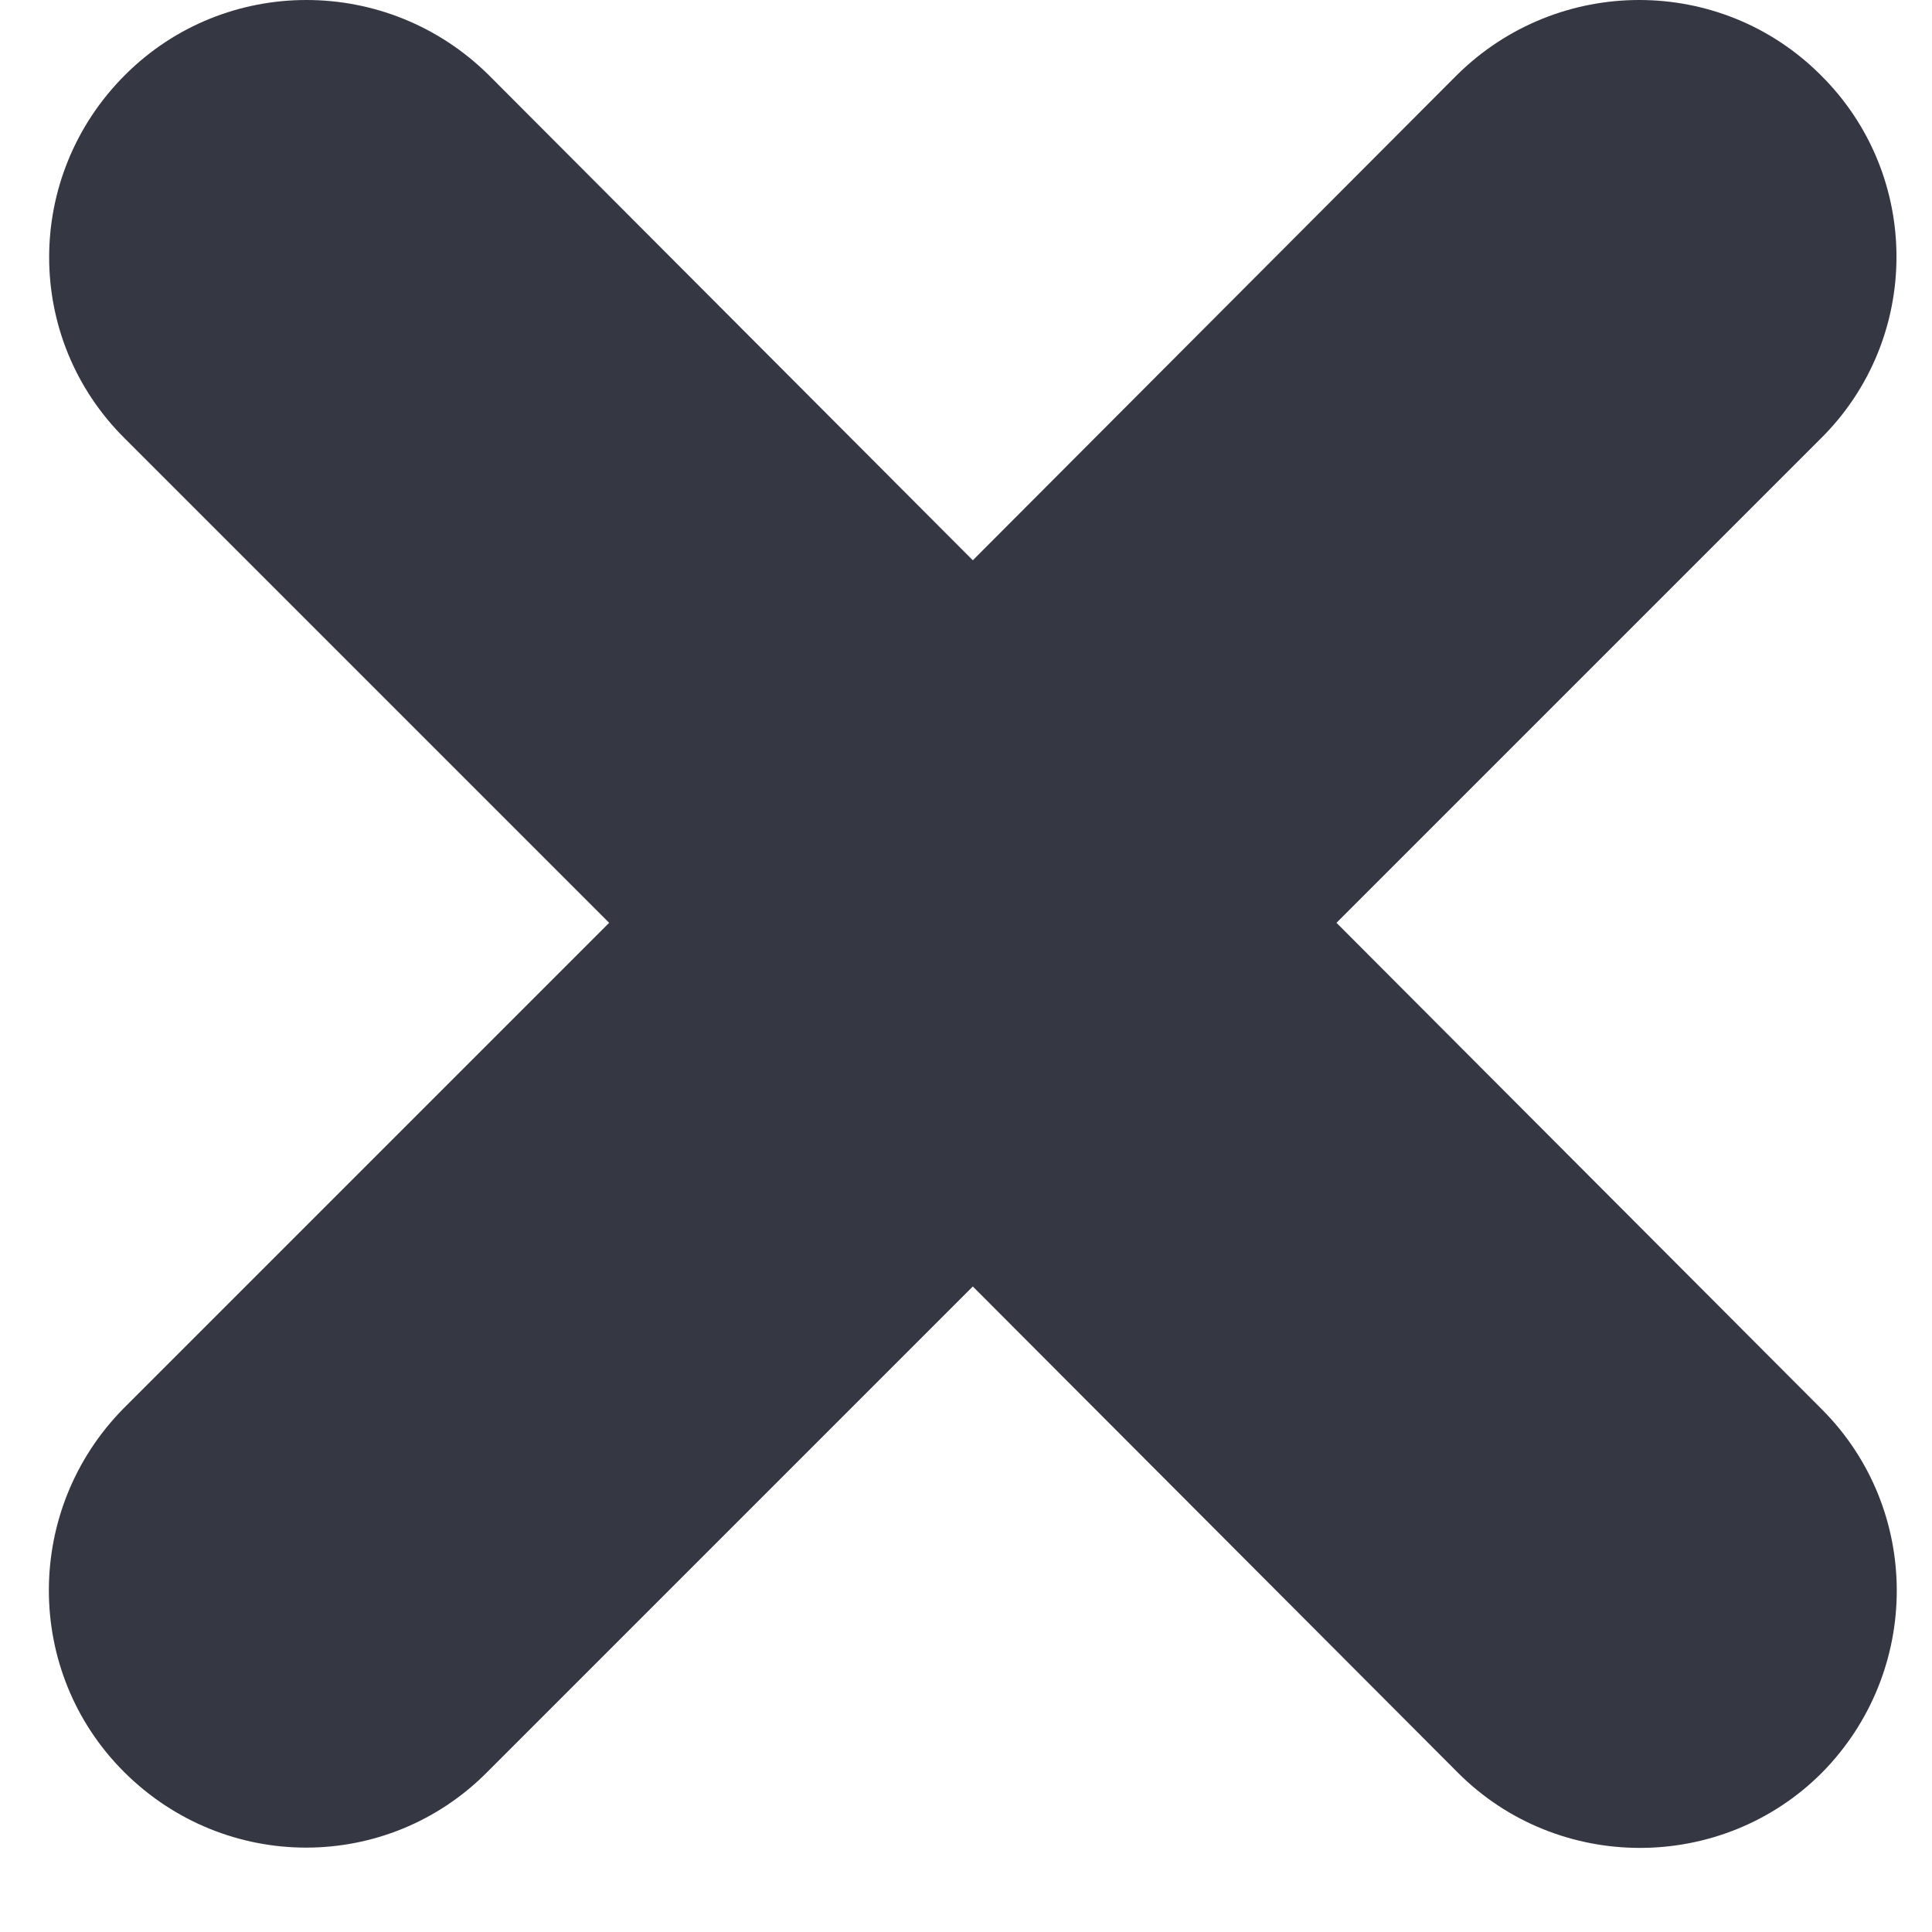
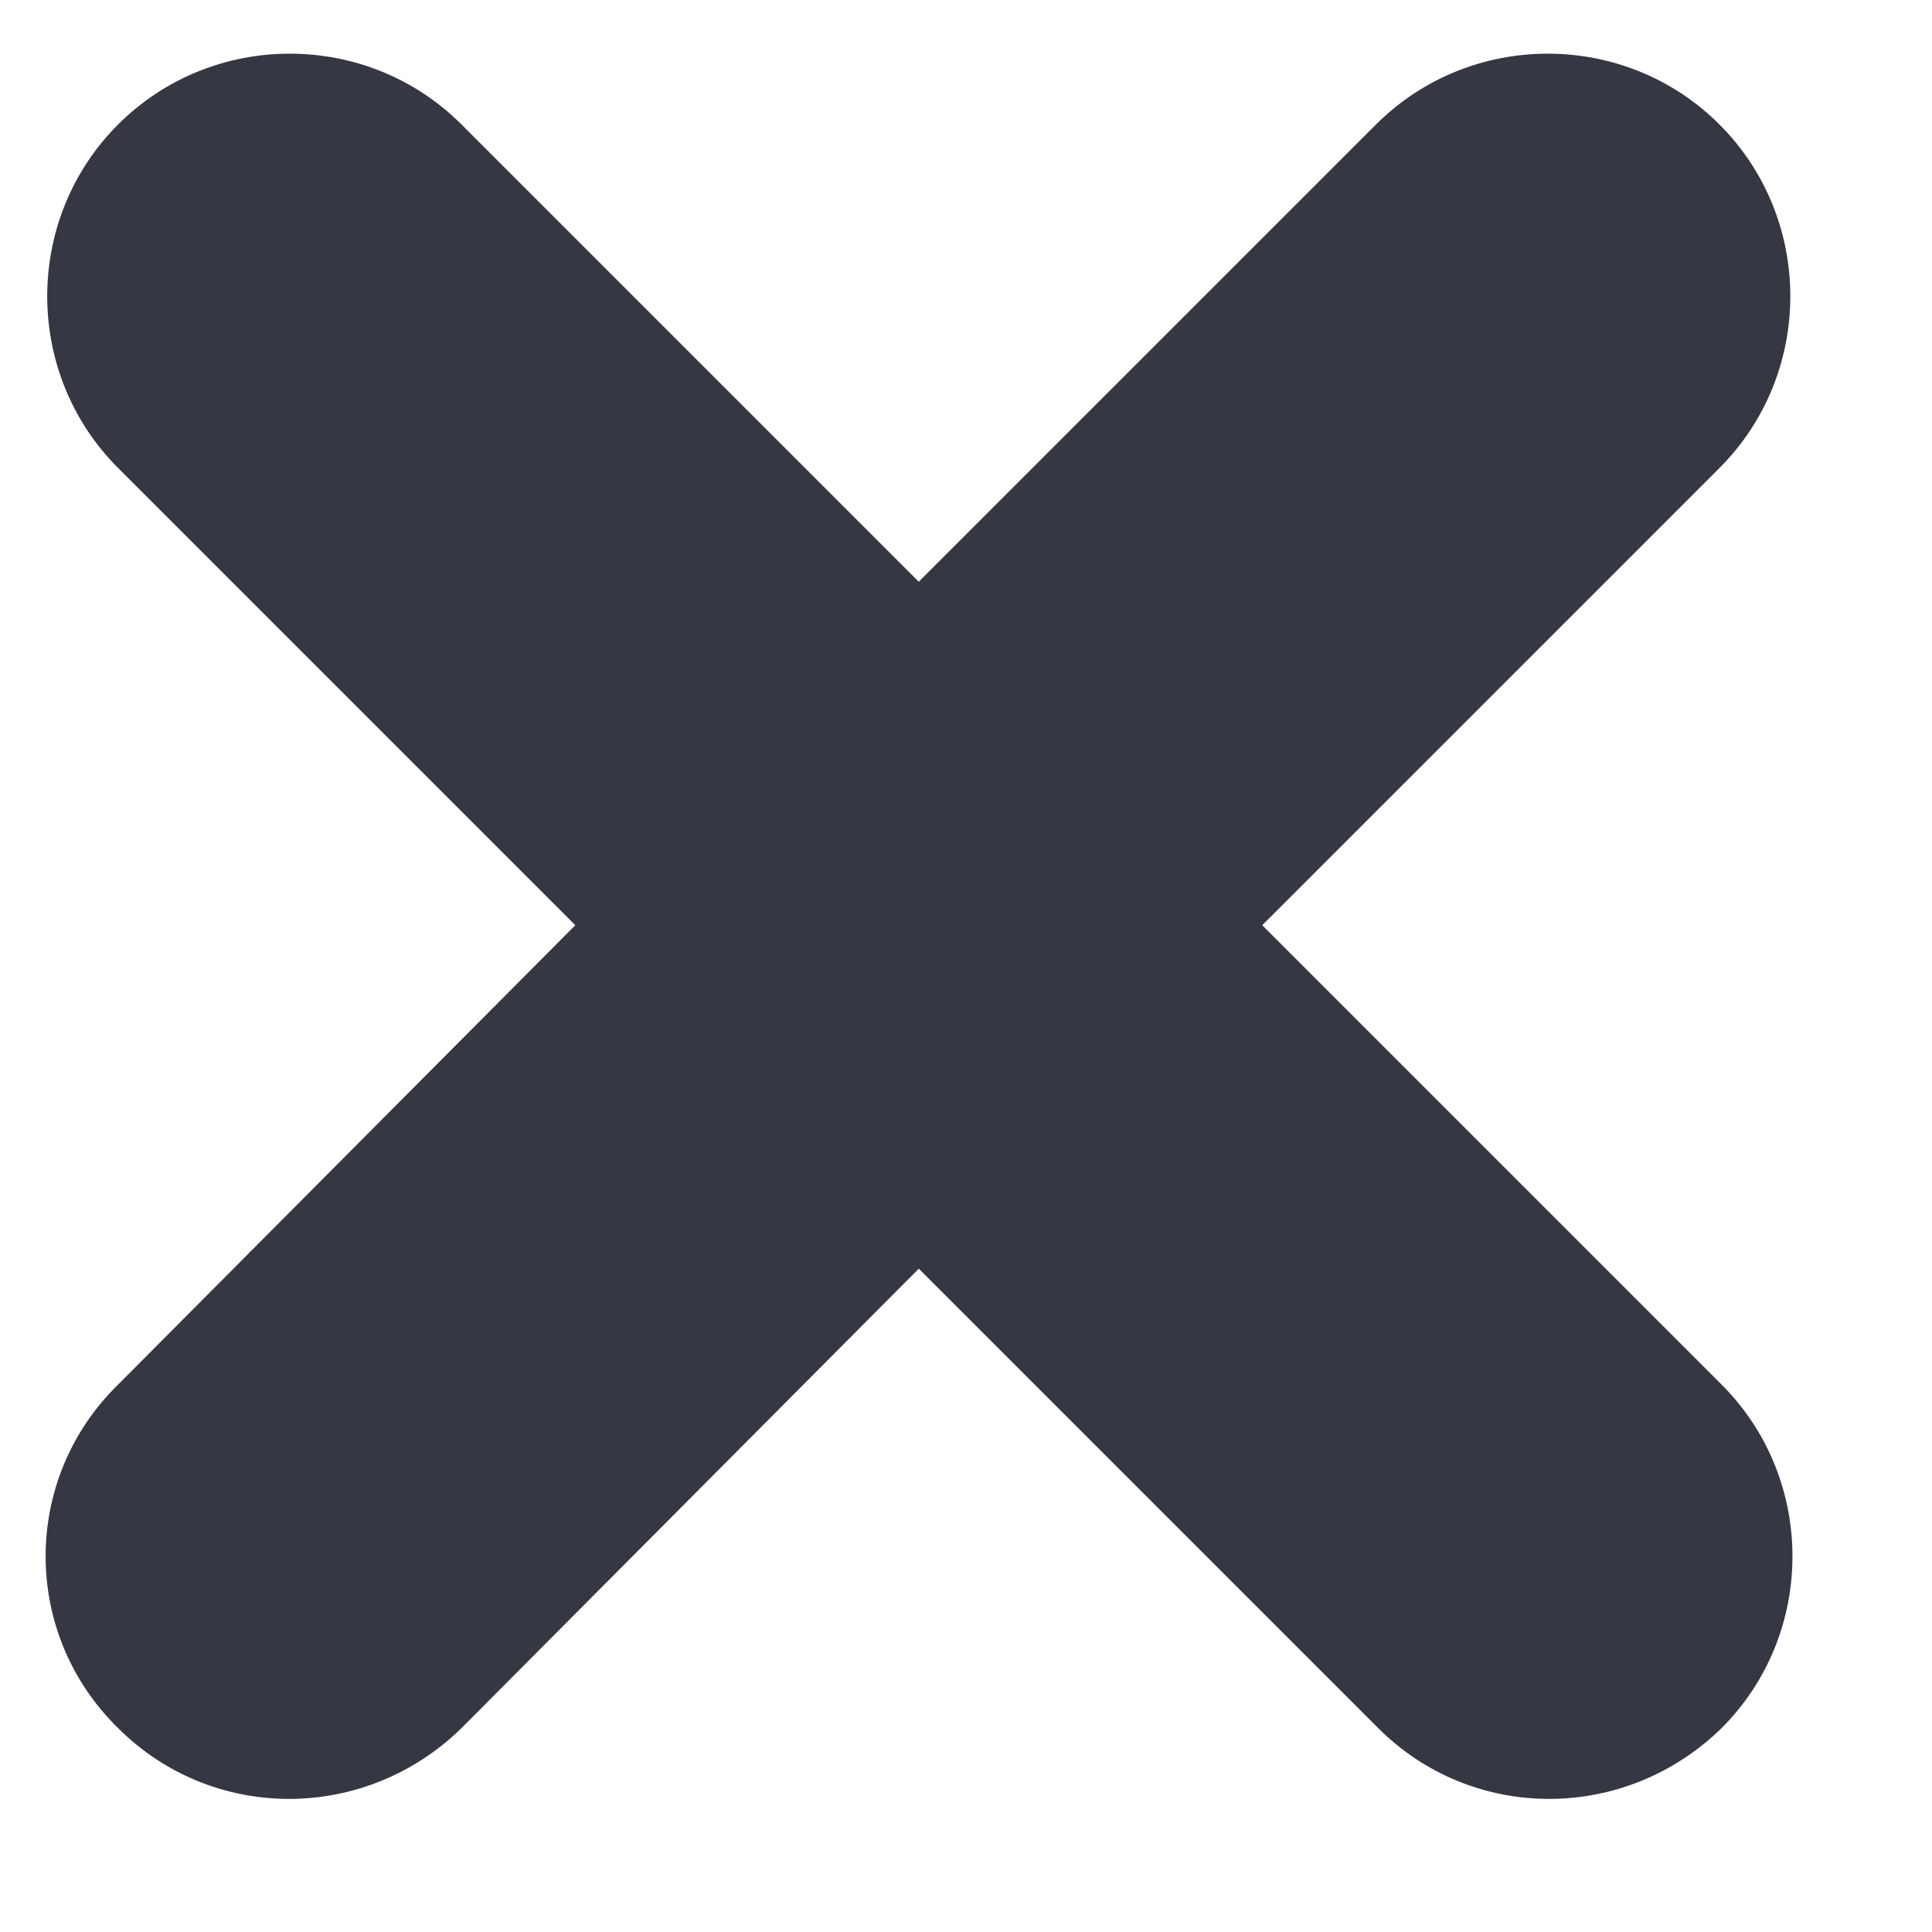
- <svg xmlns="http://www.w3.org/2000/svg" width="17px" height="17px" viewBox="0 0 17 17">
-   <path fillRule="evenodd" d="M 11.76 8.12C 11.76 8.12 16.03 12.4 16.03 12.4 16.91 13.28 16.91 14.71 16.03 15.6 15.15 16.48 13.71 16.48 12.83 15.6 12.83 15.6 8.56 11.32 8.56 11.32 8.56 11.32 4.29 15.59 4.29 15.59 3.41 16.48 1.98 16.48 1.09 15.59 0.21 14.71 0.21 13.28 1.09 12.39 1.09 12.39 5.36 8.12 5.36 8.12 5.36 8.12 1.1 3.86 1.1 3.86 0.21 2.98 0.21 1.55 1.1 0.66 1.98-0.22 3.41-0.22 4.3 0.66 4.3 0.66 8.56 4.93 8.56 4.93 8.56 4.93 12.82 0.66 12.82 0.66 13.71-0.22 15.14-0.22 16.02 0.66 16.91 1.54 16.91 2.98 16.02 3.86 16.02 3.86 11.76 8.12 11.76 8.12Z" fill="rgb(53,55,67)" />
+ <svg xmlns="http://www.w3.org/2000/svg" width="9px" height="9px" viewBox="0 0 9 9">
+   <path fillRule="evenodd" d="M 5.88 4.31C 5.88 4.31 8.02 6.45 8.02 6.45 8.46 6.89 8.46 7.61 8.02 8.05 7.57 8.49 6.86 8.49 6.42 8.05 6.42 8.05 4.28 5.91 4.28 5.91 4.28 5.91 2.15 8.05 2.15 8.05 1.7 8.49 0.99 8.49 0.55 8.05 0.1 7.61 0.1 6.89 0.55 6.45 0.55 6.45 2.68 4.31 2.68 4.31 2.68 4.31 0.55 2.18 0.55 2.18 0.11 1.74 0.11 1.02 0.55 0.58 0.99 0.14 1.71 0.14 2.15 0.58 2.15 0.58 4.28 2.71 4.28 2.71 4.28 2.71 6.41 0.58 6.41 0.58 6.85 0.14 7.57 0.14 8.01 0.58 8.45 1.02 8.45 1.74 8.01 2.18 8.01 2.18 5.88 4.31 5.88 4.31Z" fill="rgb(53,55,67)" />
</svg>
